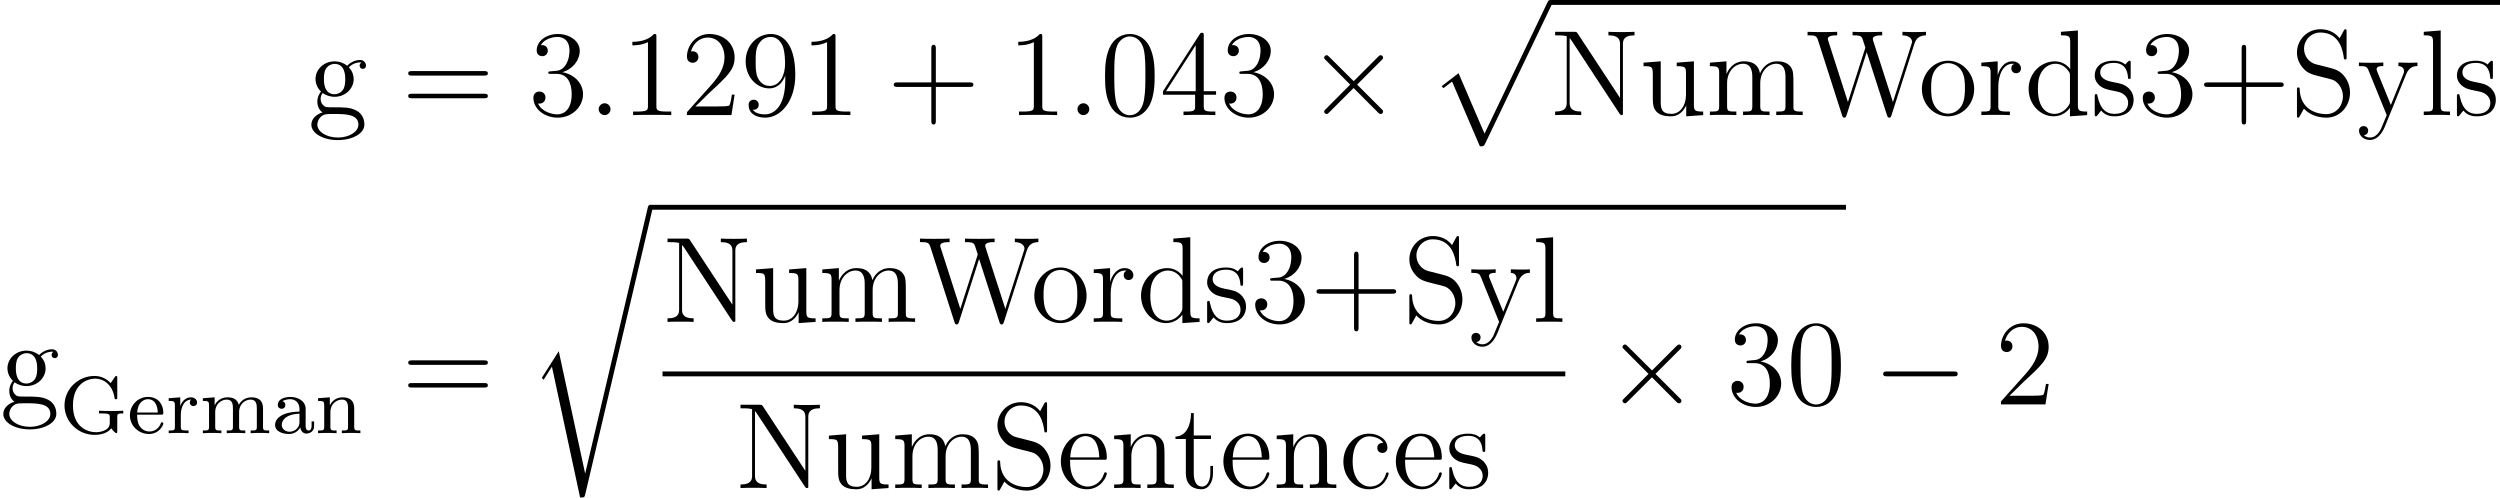
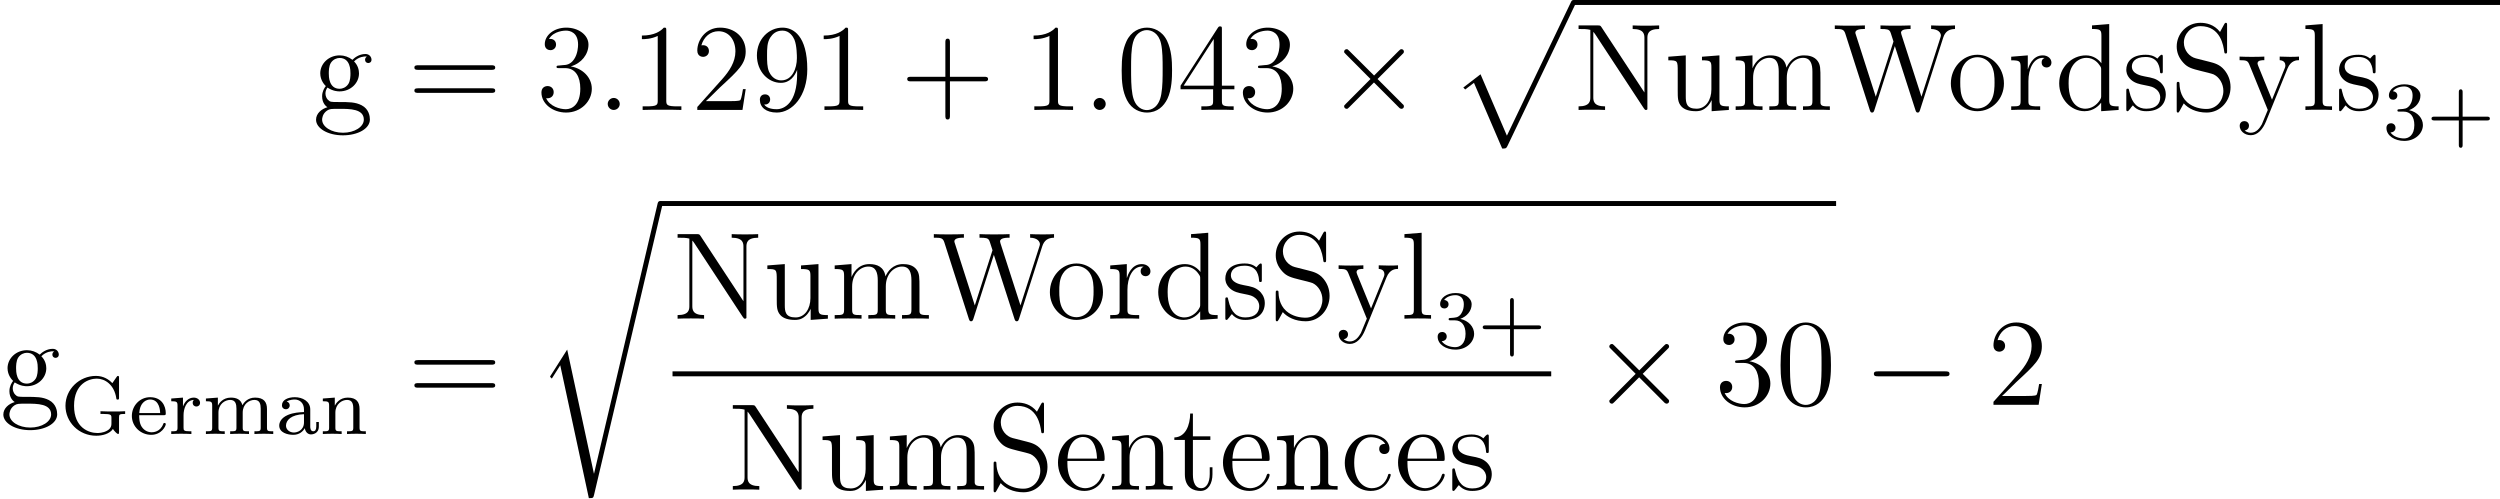
- <svg xmlns="http://www.w3.org/2000/svg" xmlns:xlink="http://www.w3.org/1999/xlink" version="1.1" width="276.946pt" height="55.113pt" viewBox="-.239 -.292 276.946 55.113">
+ <svg xmlns="http://www.w3.org/2000/svg" xmlns:xlink="http://www.w3.org/1999/xlink" version="1.1" width="272.834pt" height="54.363pt" viewBox="-.239 -.295 272.834 54.363">
  <defs>
+     <path id="g3-43" d="M3.475-1.809H5.818C5.93-1.809 6.105-1.809 6.105-1.993S5.93-2.176 5.818-2.176H3.475V-4.527C3.475-4.639 3.475-4.814 3.292-4.814S3.108-4.639 3.108-4.527V-2.176H.757C.646-2.176 .47-2.176 .47-1.993S.646-1.809 .757-1.809H3.108V.542C3.108 .654 3.108 .829 3.292 .829S3.475 .654 3.475 .542V-1.809Z" />
+     <path id="g3-51" d="M2.016-2.662C2.646-2.662 3.045-2.2 3.045-1.363C3.045-.367 2.479-.072 2.056-.072C1.618-.072 1.02-.231 .741-.654C1.028-.654 1.227-.837 1.227-1.1C1.227-1.355 1.044-1.538 .789-1.538C.574-1.538 .351-1.403 .351-1.084C.351-.327 1.164 .167 2.072 .167C3.132 .167 3.873-.566 3.873-1.363C3.873-2.024 3.347-2.63 2.534-2.805C3.164-3.029 3.634-3.571 3.634-4.208S2.917-5.3 2.088-5.3C1.235-5.3 .59-4.838 .59-4.232C.59-3.937 .789-3.81 .996-3.81C1.243-3.81 1.403-3.985 1.403-4.216C1.403-4.511 1.148-4.623 .972-4.631C1.307-5.069 1.921-5.093 2.064-5.093C2.271-5.093 2.877-5.029 2.877-4.208C2.877-3.65 2.646-3.316 2.534-3.188C2.295-2.941 2.112-2.925 1.626-2.893C1.474-2.885 1.411-2.877 1.411-2.774C1.411-2.662 1.482-2.662 1.618-2.662H2.016Z" />
    <path id="g3-71" d="M5.643-1.578C5.643-1.897 5.675-1.937 6.233-1.937V-2.2C5.826-2.176 5.603-2.176 5.149-2.176C4.806-2.176 4.16-2.176 3.85-2.2V-1.937H4.129C4.886-1.937 4.91-1.841 4.91-1.546V-1.036C4.91-.877 4.91-.55 4.487-.319C4.089-.096 3.642-.096 3.547-.096C2.734-.096 1.299-.59 1.299-2.726C1.299-4.886 2.758-5.348 3.491-5.348C4.288-5.348 5.181-4.766 5.38-3.451C5.388-3.371 5.396-3.324 5.507-3.324C5.643-3.324 5.643-3.379 5.643-3.531V-5.404C5.643-5.531 5.643-5.611 5.539-5.611C5.483-5.611 5.475-5.603 5.404-5.499L4.997-4.91C4.655-5.276 4.129-5.611 3.411-5.611C1.817-5.611 .47-4.328 .47-2.726C.47-1.14 1.777 .167 3.435 .167C4.049 .167 4.734-.016 5.053-.486C5.197-.263 5.467 0 5.547 0C5.643 0 5.643-.088 5.643-.207V-1.578Z" />
    <path id="g3-97" d="M3.347-2.375C3.347-3.156 2.59-3.555 1.865-3.555C1.203-3.555 .614-3.3 .614-2.774C.614-2.534 .781-2.391 .988-2.391C1.211-2.391 1.363-2.55 1.363-2.766C1.363-2.957 1.243-3.092 1.068-3.132C1.363-3.332 1.793-3.332 1.849-3.332C2.295-3.332 2.742-3.021 2.742-2.367V-2.12C2.279-2.096 1.745-2.072 1.188-1.841C.486-1.538 .351-1.076 .351-.813C.351-.128 1.156 .08 1.706 .08C2.287 .08 2.646-.247 2.821-.566C2.861-.263 3.068 .04 3.419 .04C3.499 .04 4.176 .008 4.176-.717V-1.156H3.929V-.717C3.929-.391 3.81-.263 3.642-.263C3.347-.263 3.347-.63 3.347-.717V-2.375ZM2.742-1.124C2.742-.351 2.088-.143 1.769-.143C1.355-.143 1.004-.422 1.004-.805C1.004-1.331 1.498-1.873 2.742-1.913V-1.124Z" />
    <path id="g3-101" d="M3.292-1.817C3.467-1.817 3.515-1.817 3.515-2C3.515-2.71 3.124-3.555 2-3.555C1.012-3.555 .239-2.734 .239-1.745C.239-.717 1.1 .08 2.104 .08C3.116 .08 3.515-.773 3.515-.956C3.515-.988 3.491-1.068 3.387-1.068C3.3-1.068 3.284-1.012 3.268-.964C2.981-.191 2.295-.167 2.152-.167C1.793-.167 1.427-.335 1.188-.701S.948-1.578 .948-1.817H3.292ZM.956-2.024C1.028-3.14 1.706-3.332 2-3.332C2.933-3.332 2.965-2.208 2.973-2.024H.956Z" />
    <path id="g3-109" d="M6.225-2.415C6.225-3.061 5.946-3.515 5.077-3.515C4.344-3.515 3.977-3.013 3.85-2.782C3.706-3.355 3.252-3.515 2.734-3.515C1.961-3.515 1.594-2.965 1.49-2.75H1.482V-3.515L.327-3.427V-3.164C.869-3.164 .933-3.108 .933-2.718V-.622C.933-.263 .837-.263 .327-.263V0C.669-.024 1.02-.024 1.235-.024C1.467-.024 1.801-.024 2.144 0V-.263C1.634-.263 1.538-.263 1.538-.622V-2.064C1.538-2.901 2.168-3.292 2.67-3.292C3.188-3.292 3.276-2.885 3.276-2.447V-.622C3.276-.263 3.18-.263 2.67-.263V0C3.013-.024 3.363-.024 3.579-.024C3.81-.024 4.144-.024 4.487 0V-.263C3.977-.263 3.881-.263 3.881-.622V-2.064C3.881-2.901 4.511-3.292 5.013-3.292C5.531-3.292 5.619-2.885 5.619-2.447V-.622C5.619-.263 5.523-.263 5.013-.263V0C5.356-.024 5.707-.024 5.922-.024C6.153-.024 6.488-.024 6.83 0V-.263C6.32-.263 6.225-.263 6.225-.622V-2.415Z" />
    <path id="g3-110" d="M3.873-2.415C3.873-3.084 3.571-3.515 2.734-3.515C1.945-3.515 1.586-2.941 1.49-2.75H1.482V-3.515L.327-3.427V-3.164C.869-3.164 .933-3.108 .933-2.718V-.622C.933-.263 .837-.263 .327-.263V0C.669-.024 1.02-.024 1.235-.024C1.467-.024 1.801-.024 2.144 0V-.263C1.634-.263 1.538-.263 1.538-.622V-2.064C1.538-2.901 2.176-3.292 2.662-3.292S3.268-2.949 3.268-2.447V-.622C3.268-.263 3.172-.263 2.662-.263V0C3.005-.024 3.355-.024 3.571-.024C3.802-.024 4.136-.024 4.479 0V-.263C3.969-.263 3.873-.263 3.873-.622V-2.415Z" />
    <path id="g3-114" d="M1.467-1.817C1.467-2.415 1.714-3.276 2.479-3.292C2.431-3.26 2.351-3.196 2.351-3.013C2.351-2.766 2.542-2.654 2.702-2.654C2.893-2.654 3.061-2.782 3.061-3.013C3.061-3.292 2.805-3.515 2.455-3.515C1.937-3.515 1.586-3.124 1.419-2.678H1.411V-3.515L.279-3.427V-3.164C.821-3.164 .885-3.108 .885-2.718V-.622C.885-.263 .789-.263 .279-.263V0C.59-.024 1.028-.024 1.219-.024C1.69-.024 1.706-.024 2.224 0V-.263H2.064C1.482-.263 1.467-.351 1.467-.638V-1.817Z" />
    <path id="g4-43" d="M4.77-2.762H8.07C8.237-2.762 8.452-2.762 8.452-2.977C8.452-3.204 8.249-3.204 8.07-3.204H4.77V-6.504C4.77-6.671 4.77-6.886 4.555-6.886C4.328-6.886 4.328-6.683 4.328-6.504V-3.204H1.028C.861-3.204 .646-3.204 .646-2.989C.646-2.762 .849-2.762 1.028-2.762H4.328V.538C4.328 .705 4.328 .921 4.543 .921C4.77 .921 4.77 .717 4.77 .538V-2.762Z" />
    <path id="g4-48" d="M5.356-3.826C5.356-4.818 5.296-5.786 4.866-6.695C4.376-7.687 3.515-7.95 2.929-7.95C2.236-7.95 1.387-7.603 .944-6.611C.61-5.858 .49-5.117 .49-3.826C.49-2.666 .574-1.793 1.004-.944C1.47-.036 2.295 .251 2.917 .251C3.957 .251 4.555-.371 4.902-1.064C5.332-1.961 5.356-3.132 5.356-3.826ZM2.917 .012C2.534 .012 1.757-.203 1.53-1.506C1.399-2.224 1.399-3.132 1.399-3.969C1.399-4.949 1.399-5.834 1.59-6.539C1.793-7.34 2.403-7.711 2.917-7.711C3.371-7.711 4.065-7.436 4.292-6.408C4.447-5.727 4.447-4.782 4.447-3.969C4.447-3.168 4.447-2.26 4.316-1.53C4.089-.215 3.335 .012 2.917 .012Z" />
    <path id="g4-49" d="M3.443-7.663C3.443-7.938 3.443-7.95 3.204-7.95C2.917-7.627 2.319-7.185 1.088-7.185V-6.838C1.363-6.838 1.961-6.838 2.618-7.149V-.921C2.618-.49 2.582-.347 1.53-.347H1.16V0C1.482-.024 2.642-.024 3.037-.024S4.579-.024 4.902 0V-.347H4.531C3.479-.347 3.443-.49 3.443-.921V-7.663Z" />
    <path id="g4-50" d="M5.26-2.008H4.997C4.961-1.805 4.866-1.148 4.746-.956C4.663-.849 3.981-.849 3.622-.849H1.411C1.733-1.124 2.463-1.889 2.774-2.176C4.591-3.85 5.26-4.471 5.26-5.655C5.26-7.03 4.172-7.95 2.786-7.95S.586-6.767 .586-5.738C.586-5.129 1.112-5.129 1.148-5.129C1.399-5.129 1.71-5.308 1.71-5.691C1.71-6.025 1.482-6.253 1.148-6.253C1.04-6.253 1.016-6.253 .98-6.241C1.207-7.054 1.853-7.603 2.63-7.603C3.646-7.603 4.268-6.755 4.268-5.655C4.268-4.639 3.682-3.754 3.001-2.989L.586-.287V0H4.949L5.26-2.008Z" />
    <path id="g4-51" d="M2.2-4.292C1.997-4.28 1.949-4.268 1.949-4.16C1.949-4.041 2.008-4.041 2.224-4.041H2.774C3.79-4.041 4.244-3.204 4.244-2.056C4.244-.49 3.431-.072 2.845-.072C2.271-.072 1.291-.347 .944-1.136C1.327-1.076 1.674-1.291 1.674-1.722C1.674-2.068 1.423-2.307 1.088-2.307C.801-2.307 .49-2.14 .49-1.686C.49-.622 1.554 .251 2.881 .251C4.304 .251 5.356-.837 5.356-2.044C5.356-3.144 4.471-4.005 3.324-4.208C4.364-4.507 5.033-5.38 5.033-6.312C5.033-7.257 4.053-7.95 2.893-7.95C1.698-7.95 .813-7.221 .813-6.348C.813-5.87 1.184-5.774 1.363-5.774C1.614-5.774 1.901-5.954 1.901-6.312C1.901-6.695 1.614-6.862 1.351-6.862C1.279-6.862 1.255-6.862 1.219-6.85C1.674-7.663 2.798-7.663 2.857-7.663C3.252-7.663 4.029-7.484 4.029-6.312C4.029-6.085 3.993-5.416 3.646-4.902C3.288-4.376 2.881-4.34 2.558-4.328L2.2-4.292Z" />
    <path id="g4-52" d="M4.316-7.783C4.316-8.01 4.316-8.07 4.148-8.07C4.053-8.07 4.017-8.07 3.921-7.926L.323-2.343V-1.997H3.467V-.909C3.467-.466 3.443-.347 2.57-.347H2.331V0C2.606-.024 3.551-.024 3.885-.024S5.177-.024 5.452 0V-.347H5.212C4.352-.347 4.316-.466 4.316-.909V-1.997H5.523V-2.343H4.316V-7.783ZM3.527-6.85V-2.343H.622L3.527-6.85Z" />
    <path id="g4-57" d="M4.376-3.479C4.376-.658 3.12-.072 2.403-.072C2.116-.072 1.482-.108 1.184-.526H1.255C1.339-.502 1.769-.574 1.769-1.016C1.769-1.279 1.59-1.506 1.279-1.506S.777-1.303 .777-.992C.777-.251 1.375 .251 2.415 .251C3.909 .251 5.356-1.339 5.356-3.933C5.356-7.149 4.017-7.95 2.965-7.95C1.65-7.95 .49-6.85 .49-5.272S1.602-2.618 2.798-2.618C3.682-2.618 4.136-3.264 4.376-3.873V-3.479ZM2.845-2.857C2.092-2.857 1.769-3.467 1.662-3.694C1.47-4.148 1.47-4.722 1.47-5.26C1.47-5.93 1.47-6.504 1.781-6.994C1.997-7.317 2.319-7.663 2.965-7.663C3.646-7.663 3.993-7.066 4.113-6.791C4.352-6.205 4.352-5.189 4.352-5.009C4.352-4.005 3.897-2.857 2.845-2.857Z" />
    <path id="g4-61" d="M8.07-3.873C8.237-3.873 8.452-3.873 8.452-4.089C8.452-4.316 8.249-4.316 8.07-4.316H1.028C.861-4.316 .646-4.316 .646-4.101C.646-3.873 .849-3.873 1.028-3.873H8.07ZM8.07-1.65C8.237-1.65 8.452-1.65 8.452-1.865C8.452-2.092 8.249-2.092 8.07-2.092H1.028C.861-2.092 .646-2.092 .646-1.877C.646-1.65 .849-1.65 1.028-1.65H8.07Z" />
    <path id="g4-78" d="M2.702-7.998C2.594-8.153 2.582-8.165 2.319-8.165H.49V-7.819C1.004-7.819 1.303-7.819 1.626-7.735V-1.255C1.626-.909 1.626-.347 .49-.347V0C.801-.024 1.435-.024 1.769-.024S2.738-.024 3.049 0V-.347C1.913-.347 1.913-.909 1.913-1.255V-7.544C2.008-7.448 2.008-7.424 2.116-7.281L6.779-.179C6.898-.012 6.91 0 6.994 0C7.101 0 7.125-.048 7.137-.072V-6.91C7.137-7.257 7.137-7.819 8.273-7.819V-8.165C7.962-8.141 7.329-8.141 6.994-8.141S6.025-8.141 5.715-8.165V-7.819C6.85-7.819 6.85-7.257 6.85-6.91V-1.686L2.702-7.998Z" />
    <path id="g4-83" d="M2.487-4.985C1.877-5.141 1.339-5.738 1.339-6.504C1.339-7.34 2.008-8.094 2.941-8.094C4.902-8.094 5.165-6.157 5.236-5.643C5.26-5.499 5.26-5.452 5.38-5.452C5.511-5.452 5.511-5.511 5.511-5.727V-8.141C5.511-8.357 5.511-8.416 5.392-8.416C5.356-8.416 5.308-8.416 5.224-8.261L4.83-7.532C4.256-8.273 3.467-8.416 2.941-8.416C1.614-8.416 .646-7.352 .646-6.133C.646-5.559 .849-5.033 1.291-4.555C1.71-4.089 2.128-3.981 2.977-3.766C3.395-3.67 4.053-3.503 4.22-3.431C4.782-3.156 5.153-2.511 5.153-1.841C5.153-.944 4.519-.096 3.527-.096C2.989-.096 2.248-.227 1.662-.741C.968-1.363 .921-2.224 .909-2.618C.897-2.714 .801-2.714 .777-2.714C.646-2.714 .646-2.654 .646-2.439V-.024C.646 .191 .646 .251 .765 .251C.837 .251 .849 .227 .933 .084C.98-.012 1.231-.454 1.327-.634C1.757-.155 2.511 .251 3.539 .251C4.878 .251 5.846-.885 5.846-2.2C5.846-2.929 5.571-3.467 5.248-3.862C4.806-4.4 4.268-4.531 3.802-4.651L2.487-4.985Z" />
    <path id="g4-87" d="M10.676-6.994C10.867-7.568 11.214-7.807 11.812-7.819V-8.165C11.298-8.141 11.274-8.141 10.748-8.141C10.437-8.141 9.791-8.141 9.504-8.165V-7.819C10.234-7.807 10.449-7.424 10.449-7.185C10.449-7.125 10.413-7.03 10.389-6.946L8.572-1.279L6.635-7.293C6.623-7.329 6.599-7.424 6.599-7.46C6.599-7.819 7.233-7.819 7.52-7.819V-8.165C7.233-8.141 6.348-8.141 6.001-8.141S4.926-8.141 4.615-8.165V-7.819C5.248-7.819 5.416-7.783 5.547-7.568C5.631-7.412 5.715-7.042 5.87-6.611L4.16-1.279L2.248-7.233C2.188-7.4 2.188-7.424 2.188-7.46C2.188-7.819 2.798-7.819 3.108-7.819V-8.165C2.833-8.141 1.925-8.141 1.59-8.141C1.243-8.141 .514-8.141 .203-8.165V-7.819C.849-7.819 1.076-7.819 1.219-7.364L3.587 .024C3.646 .203 3.694 .251 3.802 .251C3.897 .251 3.957 .215 4.017 .036L6.001-6.169L7.998 .036C8.058 .215 8.118 .251 8.213 .251C8.321 .251 8.369 .203 8.428 .024L10.676-6.994Z" />
    <path id="g4-99" d="M4.328-4.423C4.184-4.423 3.742-4.423 3.742-3.933C3.742-3.646 3.945-3.443 4.232-3.443C4.507-3.443 4.734-3.61 4.734-3.957C4.734-4.758 3.897-5.332 2.929-5.332C1.53-5.332 .418-4.089 .418-2.582C.418-1.052 1.566 .12 2.917 .12C4.495 .12 4.854-1.315 4.854-1.423S4.77-1.53 4.734-1.53C4.627-1.53 4.615-1.494 4.579-1.351C4.316-.502 3.67-.143 3.025-.143C2.295-.143 1.327-.777 1.327-2.594C1.327-4.579 2.343-5.069 2.941-5.069C3.395-5.069 4.053-4.89 4.328-4.423Z" />
    <path id="g4-100" d="M3.587-8.165V-7.819C4.4-7.819 4.495-7.735 4.495-7.149V-4.507C4.244-4.854 3.73-5.272 3.001-5.272C1.614-5.272 .418-4.101 .418-2.57C.418-1.052 1.554 .12 2.869 .12C3.778 .12 4.304-.478 4.471-.705V.12L6.157 0V-.347C5.344-.347 5.248-.43 5.248-1.016V-8.297L3.587-8.165ZM4.471-1.399C4.471-1.184 4.471-1.148 4.304-.885C4.017-.466 3.527-.12 2.929-.12C2.618-.12 1.327-.239 1.327-2.558C1.327-3.419 1.47-3.897 1.733-4.292C1.973-4.663 2.451-5.033 3.049-5.033C3.79-5.033 4.208-4.495 4.328-4.304C4.471-4.101 4.471-4.077 4.471-3.862V-1.399Z" />
    <path id="g4-101" d="M4.579-2.774C4.842-2.774 4.866-2.774 4.866-3.001C4.866-4.208 4.22-5.332 2.774-5.332C1.411-5.332 .359-4.101 .359-2.618C.359-1.04 1.578 .12 2.905 .12C4.328 .12 4.866-1.172 4.866-1.423C4.866-1.494 4.806-1.542 4.734-1.542C4.639-1.542 4.615-1.482 4.591-1.423C4.28-.418 3.479-.143 2.977-.143S1.267-.478 1.267-2.546V-2.774H4.579ZM1.279-3.001C1.375-4.878 2.427-5.093 2.762-5.093C4.041-5.093 4.113-3.407 4.125-3.001H1.279Z" />
    <path id="g4-103" d="M1.423-2.164C1.985-1.793 2.463-1.793 2.594-1.793C3.67-1.793 4.471-2.606 4.471-3.527C4.471-3.85 4.376-4.304 3.993-4.686C4.459-5.165 5.021-5.165 5.081-5.165C5.129-5.165 5.189-5.165 5.236-5.141C5.117-5.093 5.057-4.973 5.057-4.842C5.057-4.674 5.177-4.531 5.368-4.531C5.464-4.531 5.679-4.591 5.679-4.854C5.679-5.069 5.511-5.404 5.093-5.404C4.471-5.404 4.005-5.021 3.838-4.842C3.479-5.117 3.061-5.272 2.606-5.272C1.53-5.272 .729-4.459 .729-3.539C.729-2.857 1.148-2.415 1.267-2.307C1.124-2.128 .909-1.781 .909-1.315C.909-.622 1.327-.323 1.423-.263C.873-.108 .323 .323 .323 .944C.323 1.769 1.447 2.451 2.917 2.451C4.34 2.451 5.523 1.817 5.523 .921C5.523 .622 5.44-.084 4.722-.454C4.113-.765 3.515-.765 2.487-.765C1.757-.765 1.674-.765 1.459-.992C1.339-1.112 1.231-1.339 1.231-1.59C1.231-1.793 1.303-1.997 1.423-2.164ZM2.606-2.044C1.554-2.044 1.554-3.252 1.554-3.527C1.554-3.742 1.554-4.232 1.757-4.555C1.985-4.902 2.343-5.021 2.594-5.021C3.646-5.021 3.646-3.814 3.646-3.539C3.646-3.324 3.646-2.833 3.443-2.511C3.216-2.164 2.857-2.044 2.606-2.044ZM2.929 2.2C1.781 2.2 .909 1.614 .909 .933C.909 .837 .933 .371 1.387 .06C1.65-.108 1.757-.108 2.594-.108C3.587-.108 4.937-.108 4.937 .933C4.937 1.638 4.029 2.2 2.929 2.2Z" />
    <path id="g4-108" d="M2.056-8.297L.395-8.165V-7.819C1.207-7.819 1.303-7.735 1.303-7.149V-.885C1.303-.347 1.172-.347 .395-.347V0C.729-.024 1.315-.024 1.674-.024S2.63-.024 2.965 0V-.347C2.2-.347 2.056-.347 2.056-.885V-8.297Z" />
    <path id="g4-109" d="M8.572-2.905C8.572-4.017 8.572-4.352 8.297-4.734C7.95-5.2 7.388-5.272 6.982-5.272C5.99-5.272 5.487-4.555 5.296-4.089C5.129-5.009 4.483-5.272 3.73-5.272C2.57-5.272 2.116-4.28 2.02-4.041H2.008V-5.272L.383-5.141V-4.794C1.196-4.794 1.291-4.71 1.291-4.125V-.885C1.291-.347 1.16-.347 .383-.347V0C.693-.024 1.339-.024 1.674-.024C2.02-.024 2.666-.024 2.977 0V-.347C2.212-.347 2.068-.347 2.068-.885V-3.108C2.068-4.364 2.893-5.033 3.634-5.033S4.543-4.423 4.543-3.694V-.885C4.543-.347 4.411-.347 3.634-.347V0C3.945-.024 4.591-.024 4.926-.024C5.272-.024 5.918-.024 6.229 0V-.347C5.464-.347 5.32-.347 5.32-.885V-3.108C5.32-4.364 6.145-5.033 6.886-5.033S7.795-4.423 7.795-3.694V-.885C7.795-.347 7.663-.347 6.886-.347V0C7.197-.024 7.843-.024 8.177-.024C8.524-.024 9.17-.024 9.48 0V-.347C8.883-.347 8.584-.347 8.572-.705V-2.905Z" />
    <path id="g4-110" d="M5.32-2.905C5.32-4.017 5.32-4.352 5.045-4.734C4.698-5.2 4.136-5.272 3.73-5.272C2.57-5.272 2.116-4.28 2.02-4.041H2.008V-5.272L.383-5.141V-4.794C1.196-4.794 1.291-4.71 1.291-4.125V-.885C1.291-.347 1.16-.347 .383-.347V0C.693-.024 1.339-.024 1.674-.024C2.02-.024 2.666-.024 2.977 0V-.347C2.212-.347 2.068-.347 2.068-.885V-3.108C2.068-4.364 2.893-5.033 3.634-5.033S4.543-4.423 4.543-3.694V-.885C4.543-.347 4.411-.347 3.634-.347V0C3.945-.024 4.591-.024 4.926-.024C5.272-.024 5.918-.024 6.229 0V-.347C5.631-.347 5.332-.347 5.32-.705V-2.905Z" />
    <path id="g4-111" d="M5.487-2.558C5.487-4.101 4.316-5.332 2.929-5.332C1.494-5.332 .359-4.065 .359-2.558C.359-1.028 1.554 .12 2.917 .12C4.328 .12 5.487-1.052 5.487-2.558ZM2.929-.143C2.487-.143 1.949-.335 1.602-.921C1.279-1.459 1.267-2.164 1.267-2.666C1.267-3.12 1.267-3.85 1.638-4.388C1.973-4.902 2.499-5.093 2.917-5.093C3.383-5.093 3.885-4.878 4.208-4.411C4.579-3.862 4.579-3.108 4.579-2.666C4.579-2.248 4.579-1.506 4.268-.944C3.933-.371 3.383-.143 2.929-.143Z" />
    <path id="g4-114" d="M1.997-2.786C1.997-3.945 2.475-5.033 3.395-5.033C3.491-5.033 3.515-5.033 3.563-5.021C3.467-4.973 3.276-4.902 3.276-4.579C3.276-4.232 3.551-4.101 3.742-4.101C3.981-4.101 4.22-4.256 4.22-4.579C4.22-4.937 3.897-5.272 3.383-5.272C2.367-5.272 2.02-4.172 1.949-3.945H1.937V-5.272L.335-5.141V-4.794C1.148-4.794 1.243-4.71 1.243-4.125V-.885C1.243-.347 1.112-.347 .335-.347V0C.669-.024 1.327-.024 1.686-.024C2.008-.024 2.857-.024 3.132 0V-.347H2.893C2.02-.347 1.997-.478 1.997-.909V-2.786Z" />
    <path id="g4-115" d="M3.921-5.057C3.921-5.272 3.921-5.332 3.802-5.332C3.706-5.332 3.479-5.069 3.395-4.961C3.025-5.26 2.654-5.332 2.271-5.332C.825-5.332 .395-4.543 .395-3.885C.395-3.754 .395-3.335 .849-2.917C1.231-2.582 1.638-2.499 2.188-2.391C2.845-2.26 3.001-2.224 3.3-1.985C3.515-1.805 3.67-1.542 3.67-1.207C3.67-.693 3.371-.12 2.319-.12C1.53-.12 .956-.574 .693-1.769C.646-1.985 .646-1.997 .634-2.008C.61-2.056 .562-2.056 .526-2.056C.395-2.056 .395-1.997 .395-1.781V-.155C.395 .06 .395 .12 .514 .12C.574 .12 .586 .108 .789-.143C.849-.227 .849-.251 1.028-.442C1.482 .12 2.128 .12 2.331 .12C3.587 .12 4.208-.574 4.208-1.518C4.208-2.164 3.814-2.546 3.706-2.654C3.276-3.025 2.953-3.096 2.164-3.24C1.805-3.312 .933-3.479 .933-4.196C.933-4.567 1.184-5.117 2.26-5.117C3.563-5.117 3.634-4.005 3.658-3.634C3.67-3.539 3.754-3.539 3.79-3.539C3.921-3.539 3.921-3.599 3.921-3.814V-5.057Z" />
    <path id="g4-116" d="M2.008-4.806H3.694V-5.153H2.008V-7.352H1.745C1.733-6.229 1.303-5.081 .215-5.045V-4.806H1.231V-1.482C1.231-.155 2.116 .12 2.75 .12C3.503 .12 3.897-.622 3.897-1.482V-2.164H3.634V-1.506C3.634-.646 3.288-.143 2.821-.143C2.008-.143 2.008-1.255 2.008-1.459V-4.806Z" />
    <path id="g4-117" d="M3.634-5.141V-4.794C4.447-4.794 4.543-4.71 4.543-4.125V-1.985C4.543-.968 4.005-.12 3.108-.12C2.128-.12 2.068-.681 2.068-1.315V-5.272L.383-5.141V-4.794C1.291-4.794 1.291-4.758 1.291-3.694V-1.901C1.291-1.16 1.291-.729 1.65-.335C1.937-.024 2.427 .12 3.037 .12C3.24 .12 3.622 .12 4.029-.227C4.376-.502 4.567-.956 4.567-.956V.12L6.229 0V-.347C5.416-.347 5.32-.43 5.32-1.016V-5.272L3.634-5.141Z" />
    <path id="g4-121" d="M4.842-3.993C5.165-4.794 5.727-4.806 5.954-4.806V-5.153C5.607-5.129 5.44-5.129 5.057-5.129C4.782-5.129 4.758-5.129 4.089-5.153V-4.806C4.531-4.782 4.639-4.507 4.639-4.292C4.639-4.184 4.615-4.125 4.567-4.005L3.347-.992L2.02-4.244C1.949-4.411 1.949-4.483 1.949-4.495C1.949-4.806 2.367-4.806 2.606-4.806V-5.153C2.295-5.129 1.71-5.129 1.375-5.129C.921-5.129 .897-5.129 .215-5.153V-4.806C.909-4.806 1.004-4.746 1.16-4.376L2.941 0C2.415 1.267 2.415 1.291 2.367 1.387C2.164 1.745 1.841 2.2 1.303 2.2C.933 2.2 .705 1.985 .705 1.985S1.124 1.937 1.124 1.518C1.124 1.231 .897 1.076 .681 1.076C.478 1.076 .227 1.196 .227 1.542C.227 1.997 .669 2.439 1.303 2.439C1.973 2.439 2.463 1.853 2.774 1.1L4.842-3.993Z" />
    <path id="g2-58" d="M2.2-.574C2.2-.921 1.913-1.16 1.626-1.16C1.279-1.16 1.04-.873 1.04-.586C1.04-.239 1.327 0 1.614 0C1.961 0 2.2-.287 2.2-.574Z" />
    <path id="g1-0" d="M7.878-2.75C8.082-2.75 8.297-2.75 8.297-2.989S8.082-3.228 7.878-3.228H1.411C1.207-3.228 .992-3.228 .992-2.989S1.207-2.75 1.411-2.75H7.878Z" />
    <path id="g1-2" d="M4.651-3.324L2.26-5.703C2.116-5.846 2.092-5.87 1.997-5.87C1.877-5.87 1.757-5.762 1.757-5.631C1.757-5.547 1.781-5.523 1.913-5.392L4.304-2.989L1.913-.586C1.781-.454 1.757-.43 1.757-.347C1.757-.215 1.877-.108 1.997-.108C2.092-.108 2.116-.132 2.26-.275L4.639-2.654L7.113-.179C7.137-.167 7.221-.108 7.293-.108C7.436-.108 7.532-.215 7.532-.347C7.532-.371 7.532-.418 7.496-.478C7.484-.502 5.583-2.379 4.985-2.989L7.173-5.177C7.233-5.248 7.412-5.404 7.472-5.475C7.484-5.499 7.532-5.547 7.532-5.631C7.532-5.762 7.436-5.87 7.293-5.87C7.197-5.87 7.149-5.822 7.018-5.691L4.651-3.324Z" />
    <path id="g0-112" d="M5.069 13.868C5.44 13.868 5.452 13.856 5.571 13.629L12.111-.024C12.194-.179 12.194-.203 12.194-.239C12.194-.371 12.099-.478 11.955-.478C11.8-.478 11.752-.371 11.692-.239L5.523 12.625L2.977 6.695L1.315 7.974L1.494 8.165L2.343 7.52L5.069 13.868Z" />
    <path id="g0-114" d="M5.571 25.847H5.559L2.977 13.868L1.411 16.331C1.327 16.438 1.327 16.462 1.327 16.474C1.327 16.522 1.482 16.654 1.494 16.666L2.307 15.386L5.069 28.214C5.464 28.214 5.499 28.214 5.571 27.903L12.146 .012C12.17-.072 12.194-.179 12.194-.239C12.194-.371 12.099-.478 11.955-.478C11.764-.478 11.728-.323 11.692-.155L5.571 25.847Z" />
  </defs>
-   <g id="page1" transform="matrix(1.13 0 0 1.13 -63.98604 -78.16673)">
+   <g id="page1" transform="matrix(1.13 0 0 1.13 -63.98604 -78.92009)">
    <use x="86.614" y="80.199" xlink:href="#g4-103" />
    <use x="95.788" y="80.199" xlink:href="#g4-61" />
    <use x="108.214" y="80.199" xlink:href="#g4-51" />
    <use x="114.067" y="80.199" xlink:href="#g2-58" />
    <use x="117.318" y="80.199" xlink:href="#g4-49" />
    <use x="123.171" y="80.199" xlink:href="#g4-50" />
    <use x="129.024" y="80.199" xlink:href="#g4-57" />
    <use x="134.877" y="80.199" xlink:href="#g4-49" />
    <use x="143.387" y="80.199" xlink:href="#g4-43" />
    <use x="155.148" y="80.199" xlink:href="#g4-49" />
    <use x="161.001" y="80.199" xlink:href="#g2-58" />
    <use x="164.253" y="80.199" xlink:href="#g4-48" />
    <use x="170.106" y="80.199" xlink:href="#g4-52" />
    <use x="175.959" y="80.199" xlink:href="#g4-51" />
    <use x="184.469" y="80.199" xlink:href="#g1-2" />
-     <use x="196.424" y="69.394" xlink:href="#g0-112" />
-     <rect x="208.379" y="68.916" height=".478" width="93.119" />
+     <use x="196.424" y="70.058" xlink:href="#g0-112" />
+     <rect x="208.379" y="69.58" height=".478" width="89.48" />
    <use x="208.379" y="80.199" xlink:href="#g4-78" />
    <use x="217.154" y="80.199" xlink:href="#g4-117" />
    <use x="223.658" y="80.199" xlink:href="#g4-109" />
    <use x="233.413" y="80.199" xlink:href="#g4-87" />
    <use x="244.464" y="80.199" xlink:href="#g4-111" />
    <use x="250.317" y="80.199" xlink:href="#g4-114" />
    <use x="254.869" y="80.199" xlink:href="#g4-100" />
    <use x="261.373" y="80.199" xlink:href="#g4-115" />
-     <use x="265.99" y="80.199" xlink:href="#g4-51" />
-     <use x="271.843" y="80.199" xlink:href="#g4-43" />
-     <use x="280.948" y="80.199" xlink:href="#g4-83" />
-     <use x="287.451" y="80.199" xlink:href="#g4-121" />
-     <use x="293.629" y="80.199" xlink:href="#g4-108" />
-     <use x="296.881" y="80.199" xlink:href="#g4-115" />
-     <use x="56.413" y="108.559" xlink:href="#g4-103" />
-     <use x="62.266" y="111.382" xlink:href="#g3-71" />
-     <use x="68.909" y="111.382" xlink:href="#g3-101" />
-     <use x="72.673" y="111.382" xlink:href="#g3-114" />
-     <use x="75.973" y="111.382" xlink:href="#g3-109" />
-     <use x="83.03" y="111.382" xlink:href="#g3-97" />
-     <use x="87.265" y="111.382" xlink:href="#g3-110" />
-     <use x="95.788" y="108.559" xlink:href="#g4-61" />
+     <use x="265.99" y="80.199" xlink:href="#g4-83" />
+     <use x="272.493" y="80.199" xlink:href="#g4-121" />
+     <use x="278.672" y="80.199" xlink:href="#g4-108" />
+     <use x="281.923" y="80.199" xlink:href="#g4-115" />
+     <use x="286.541" y="83.022" xlink:href="#g3-51" />
+     <use x="290.775" y="83.022" xlink:href="#g3-43" />
+     <use x="56.413" y="108.673" xlink:href="#g4-103" />
+     <use x="62.266" y="111.495" xlink:href="#g3-71" />
+     <use x="68.909" y="111.495" xlink:href="#g3-101" />
+     <use x="72.673" y="111.495" xlink:href="#g3-114" />
+     <use x="75.973" y="111.495" xlink:href="#g3-109" />
+     <use x="83.03" y="111.495" xlink:href="#g3-97" />
+     <use x="87.265" y="111.495" xlink:href="#g3-110" />
+     <use x="95.788" y="108.673" xlink:href="#g4-61" />
    <use x="108.214" y="89.474" xlink:href="#g0-114" />
-     <rect x="120.169" y="88.996" height=".478" width="117.211" />
-     <use x="121.364" y="100.471" xlink:href="#g4-78" />
-     <use x="130.14" y="100.471" xlink:href="#g4-117" />
-     <use x="136.643" y="100.471" xlink:href="#g4-109" />
-     <use x="146.398" y="100.471" xlink:href="#g4-87" />
-     <use x="157.45" y="100.471" xlink:href="#g4-111" />
-     <use x="163.302" y="100.471" xlink:href="#g4-114" />
-     <use x="167.855" y="100.471" xlink:href="#g4-100" />
-     <use x="174.358" y="100.471" xlink:href="#g4-115" />
-     <use x="178.976" y="100.471" xlink:href="#g4-51" />
-     <use x="184.828" y="100.471" xlink:href="#g4-43" />
-     <use x="193.933" y="100.471" xlink:href="#g4-83" />
-     <use x="200.436" y="100.471" xlink:href="#g4-121" />
-     <use x="206.615" y="100.471" xlink:href="#g4-108" />
-     <rect x="121.364" y="105.331" height=".478" width="88.502" />
-     <use x="128.516" y="116.76" xlink:href="#g4-78" />
-     <use x="137.291" y="116.76" xlink:href="#g4-117" />
-     <use x="143.795" y="116.76" xlink:href="#g4-109" />
-     <use x="153.55" y="116.76" xlink:href="#g4-83" />
-     <use x="160.053" y="116.76" xlink:href="#g4-101" />
-     <use x="165.256" y="116.76" xlink:href="#g4-110" />
-     <use x="171.434" y="116.76" xlink:href="#g4-116" />
-     <use x="175.986" y="116.76" xlink:href="#g4-101" />
-     <use x="181.189" y="116.76" xlink:href="#g4-110" />
-     <use x="187.692" y="116.76" xlink:href="#g4-99" />
-     <use x="192.895" y="116.76" xlink:href="#g4-101" />
-     <use x="198.097" y="116.76" xlink:href="#g4-115" />
-     <use x="213.718" y="108.559" xlink:href="#g1-2" />
-     <use x="225.674" y="108.559" xlink:href="#g4-51" />
-     <use x="231.527" y="108.559" xlink:href="#g4-48" />
-     <use x="240.036" y="108.559" xlink:href="#g1-0" />
-     <use x="251.991" y="108.559" xlink:href="#g4-50" />
+     <rect x="120.169" y="88.996" height=".478" width="113.572" />
+     <use x="121.364" y="100.357" xlink:href="#g4-78" />
+     <use x="130.14" y="100.357" xlink:href="#g4-117" />
+     <use x="136.643" y="100.357" xlink:href="#g4-109" />
+     <use x="146.398" y="100.357" xlink:href="#g4-87" />
+     <use x="157.45" y="100.357" xlink:href="#g4-111" />
+     <use x="163.302" y="100.357" xlink:href="#g4-114" />
+     <use x="167.855" y="100.357" xlink:href="#g4-100" />
+     <use x="174.358" y="100.357" xlink:href="#g4-115" />
+     <use x="178.976" y="100.357" xlink:href="#g4-83" />
+     <use x="185.479" y="100.357" xlink:href="#g4-121" />
+     <use x="191.657" y="100.357" xlink:href="#g4-108" />
+     <use x="194.909" y="103.18" xlink:href="#g3-51" />
+     <use x="199.143" y="103.18" xlink:href="#g3-43" />
+     <rect x="121.364" y="105.445" height=".478" width="84.863" />
+     <use x="126.697" y="116.873" xlink:href="#g4-78" />
+     <use x="135.472" y="116.873" xlink:href="#g4-117" />
+     <use x="141.975" y="116.873" xlink:href="#g4-109" />
+     <use x="151.73" y="116.873" xlink:href="#g4-83" />
+     <use x="158.233" y="116.873" xlink:href="#g4-101" />
+     <use x="163.436" y="116.873" xlink:href="#g4-110" />
+     <use x="169.614" y="116.873" xlink:href="#g4-116" />
+     <use x="174.167" y="116.873" xlink:href="#g4-101" />
+     <use x="179.369" y="116.873" xlink:href="#g4-110" />
+     <use x="185.873" y="116.873" xlink:href="#g4-99" />
+     <use x="191.075" y="116.873" xlink:href="#g4-101" />
+     <use x="196.278" y="116.873" xlink:href="#g4-115" />
+     <use x="210.08" y="108.673" xlink:href="#g1-2" />
+     <use x="222.035" y="108.673" xlink:href="#g4-51" />
+     <use x="227.888" y="108.673" xlink:href="#g4-48" />
+     <use x="236.397" y="108.673" xlink:href="#g1-0" />
+     <use x="248.353" y="108.673" xlink:href="#g4-50" />
  </g>
</svg>
